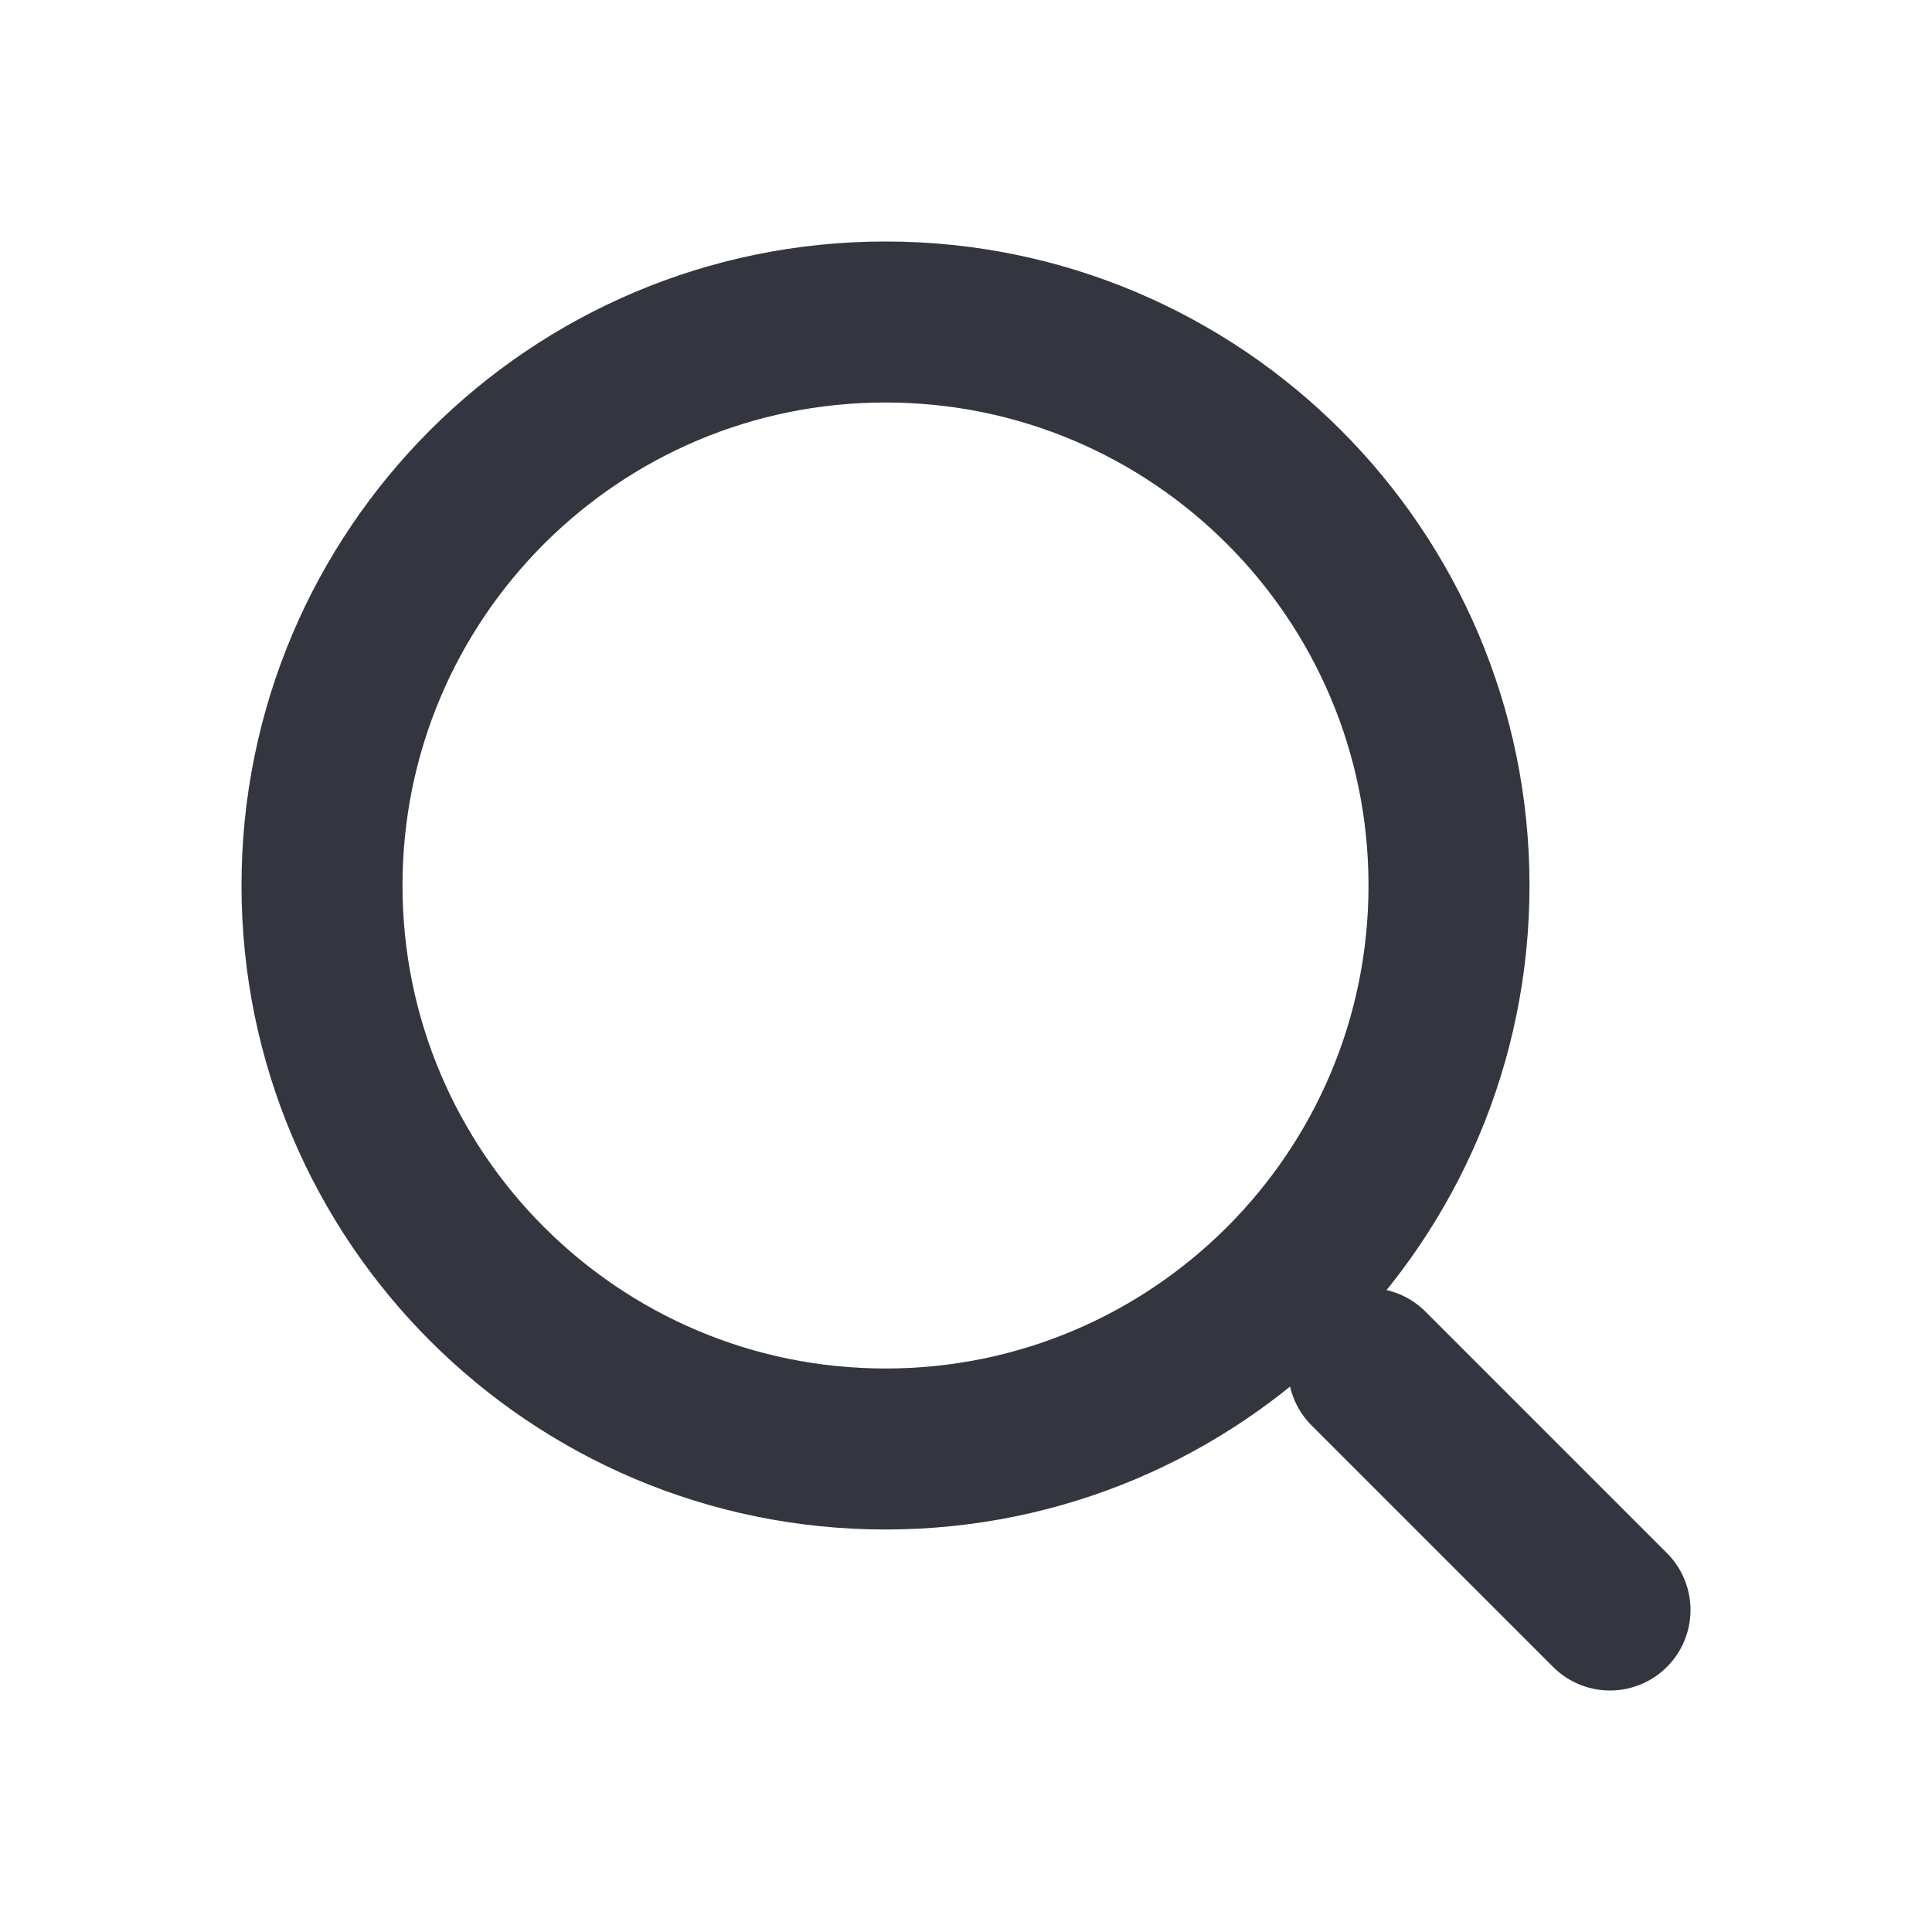
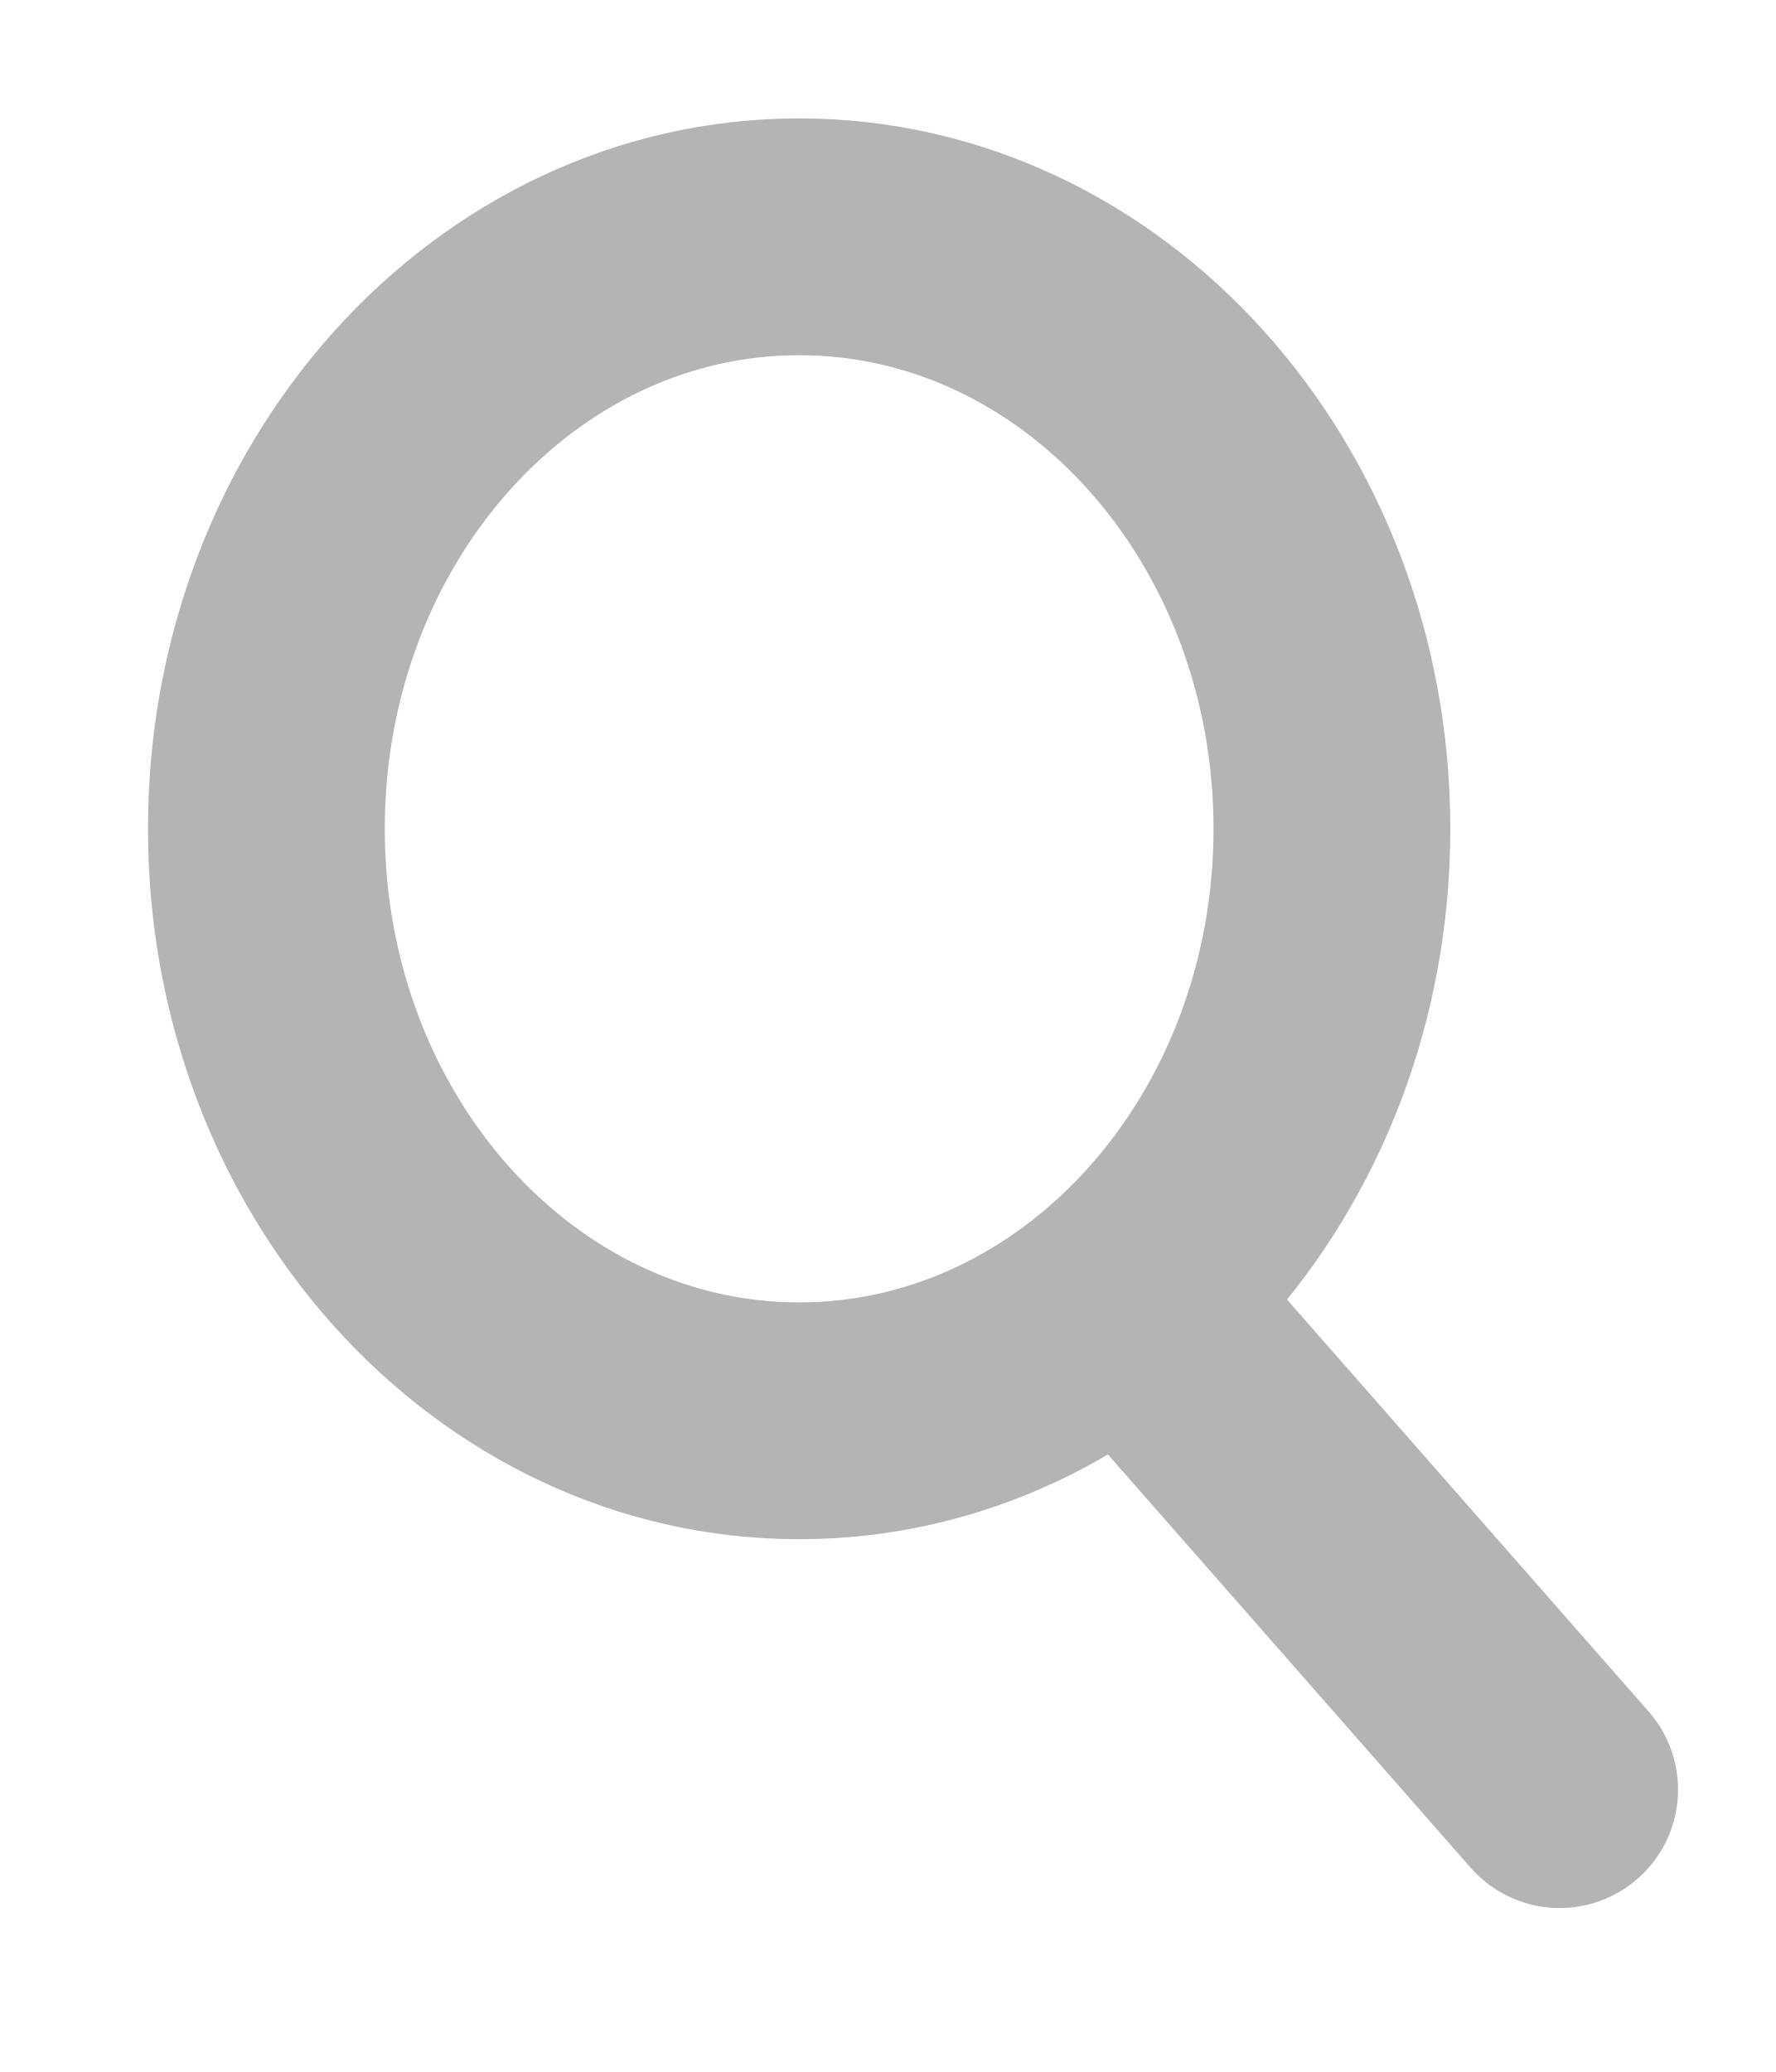
- <svg xmlns="http://www.w3.org/2000/svg" width="24" height="24" viewBox="0 0 24 24" fill="none">
-   <circle cx="11" cy="11" r="7" stroke="#33363F" stroke-width="2" />
-   <path d="M20 20L17 17" stroke="#33363F" stroke-width="2" stroke-linecap="round" />
+ <svg xmlns="http://www.w3.org/2000/svg" width="30" height="35" viewBox="0 0 30 35" fill="none">
+   <path d="M13.5 24C18.471 24 22.5 19.523 22.5 14C22.5 8.477 18.471 4 13.5 4C8.529 4 4.5 8.477 4.5 14C4.5 19.523 8.529 24 13.5 24Z" stroke="#B4B4B4" stroke-width="4" />
+   <path d="M19.371 22.283L26.347 30.23" stroke="#B4B4B4" stroke-width="4" stroke-linecap="round" />
</svg>
